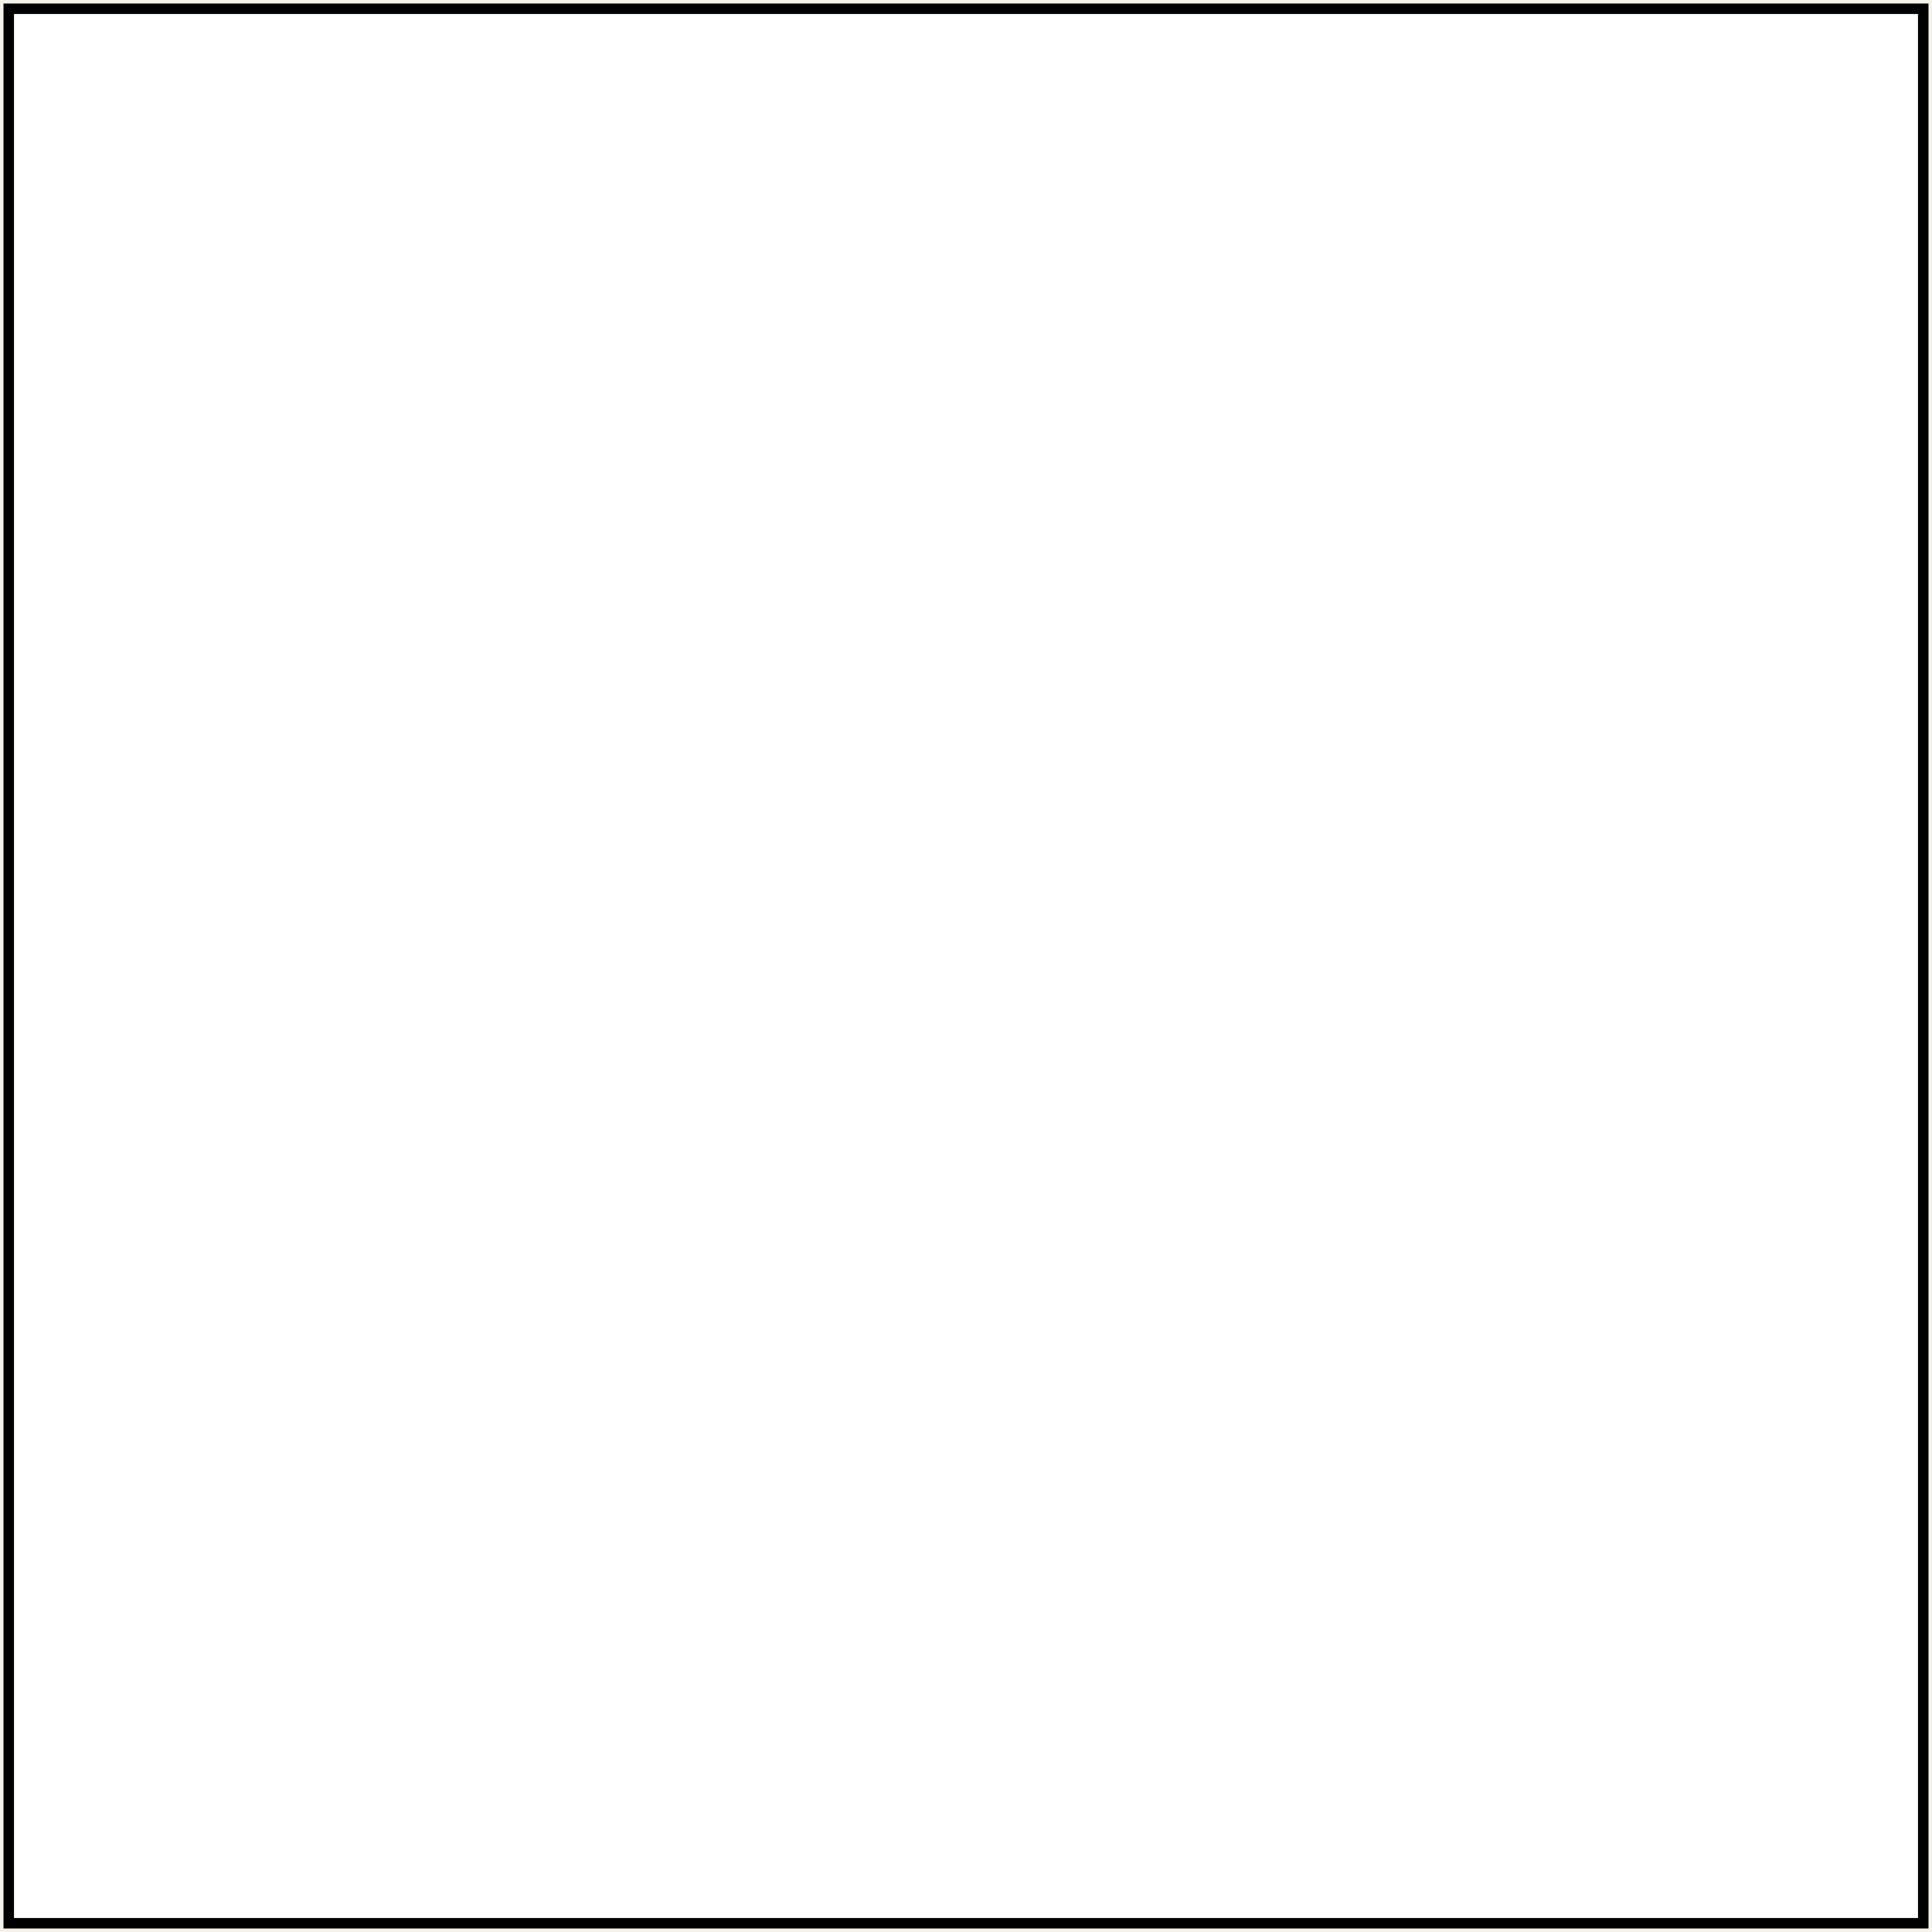
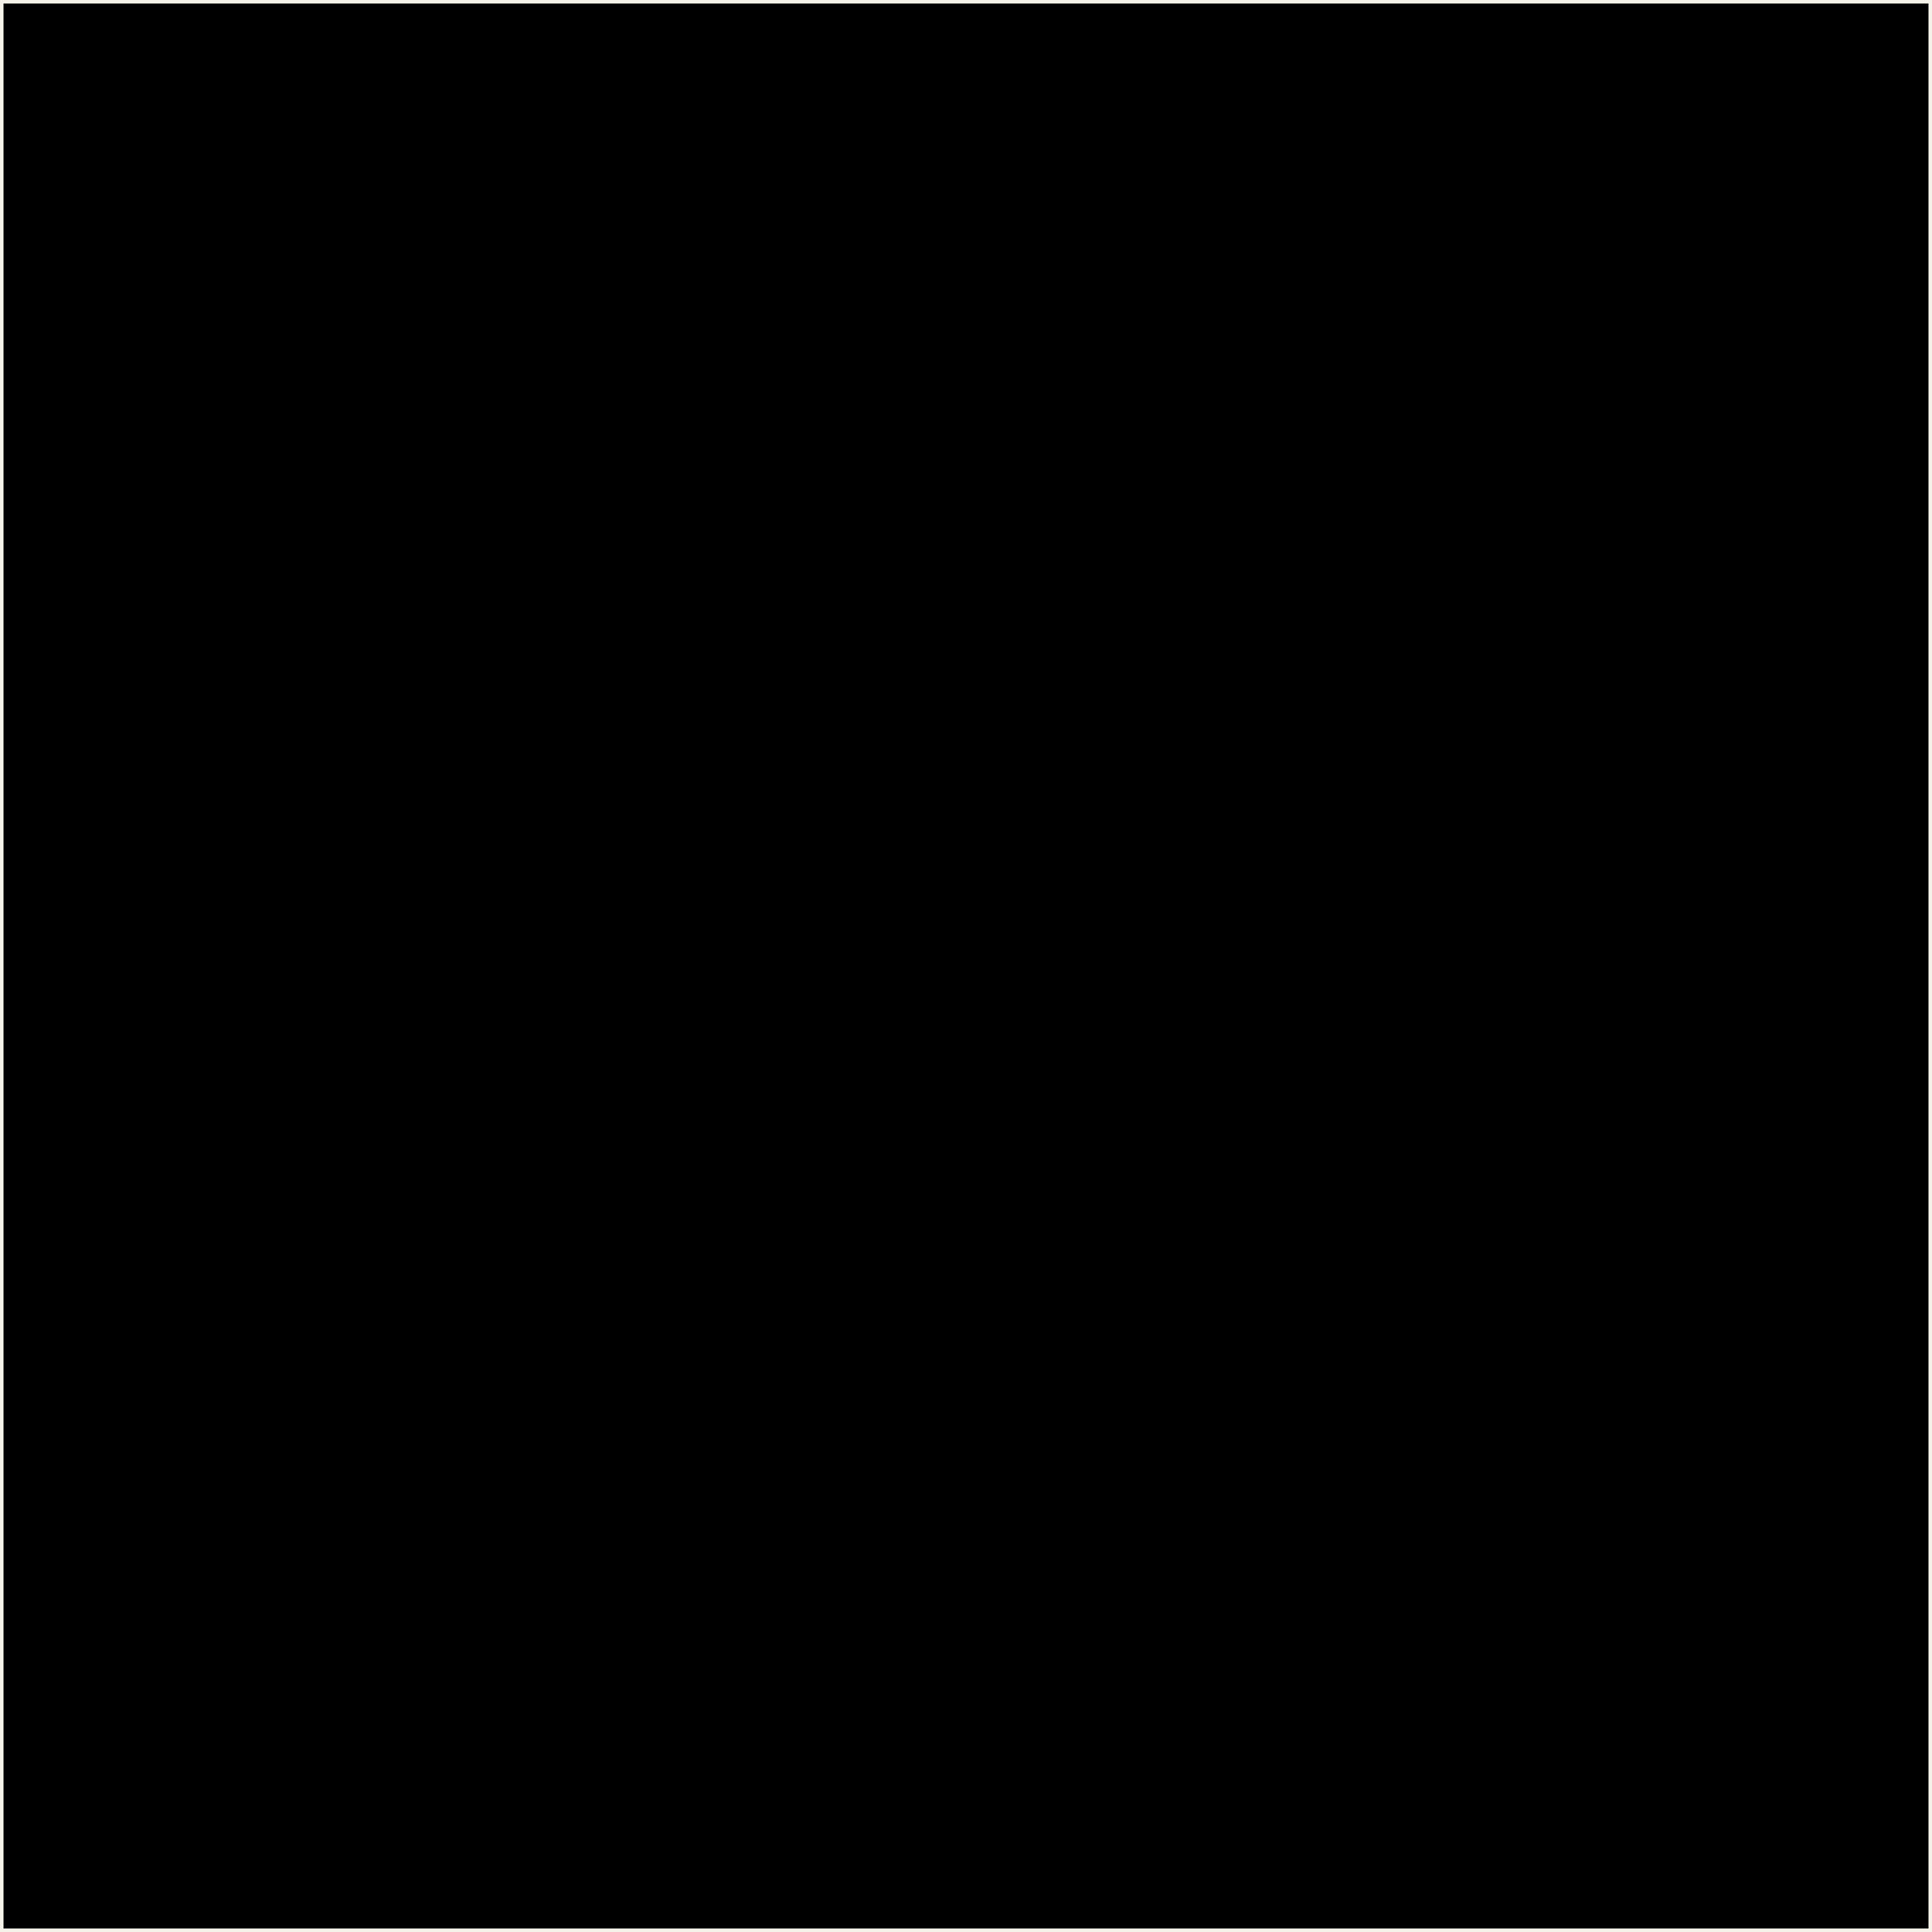
<svg xmlns="http://www.w3.org/2000/svg" xmlns:ns1="https://www.free-decompiler.com/flash" ns1:objectType="shape" height="552.35px" width="552.35px">
  <g transform="matrix(1.0, 0.0, 0.0, 1.0, 0.0, 0.0)">
-     <path d="M0 0 L552.35 0 552.35 552.35 0 552.35 0 0 M4 4 L4 548.35 548.35 548.35 548.35 4 4 4" fill="#000000" fill-opacity="1.0" fill-rule="evenodd" stroke="none" />
+     <path d="M0 0 L552.35 0 552.35 552.35 0 552.35 0 0 Z" fill="#000000" fill-opacity="1.0" stroke="none" />
    <path d="M0 0 L552.35 0 552.35 552.35 0 552.35 0 0 Z" fill="none" stroke="#f5f2e9" stroke-linecap="round" stroke-linejoin="round" stroke-width="2.0" />
  </g>
</svg>
